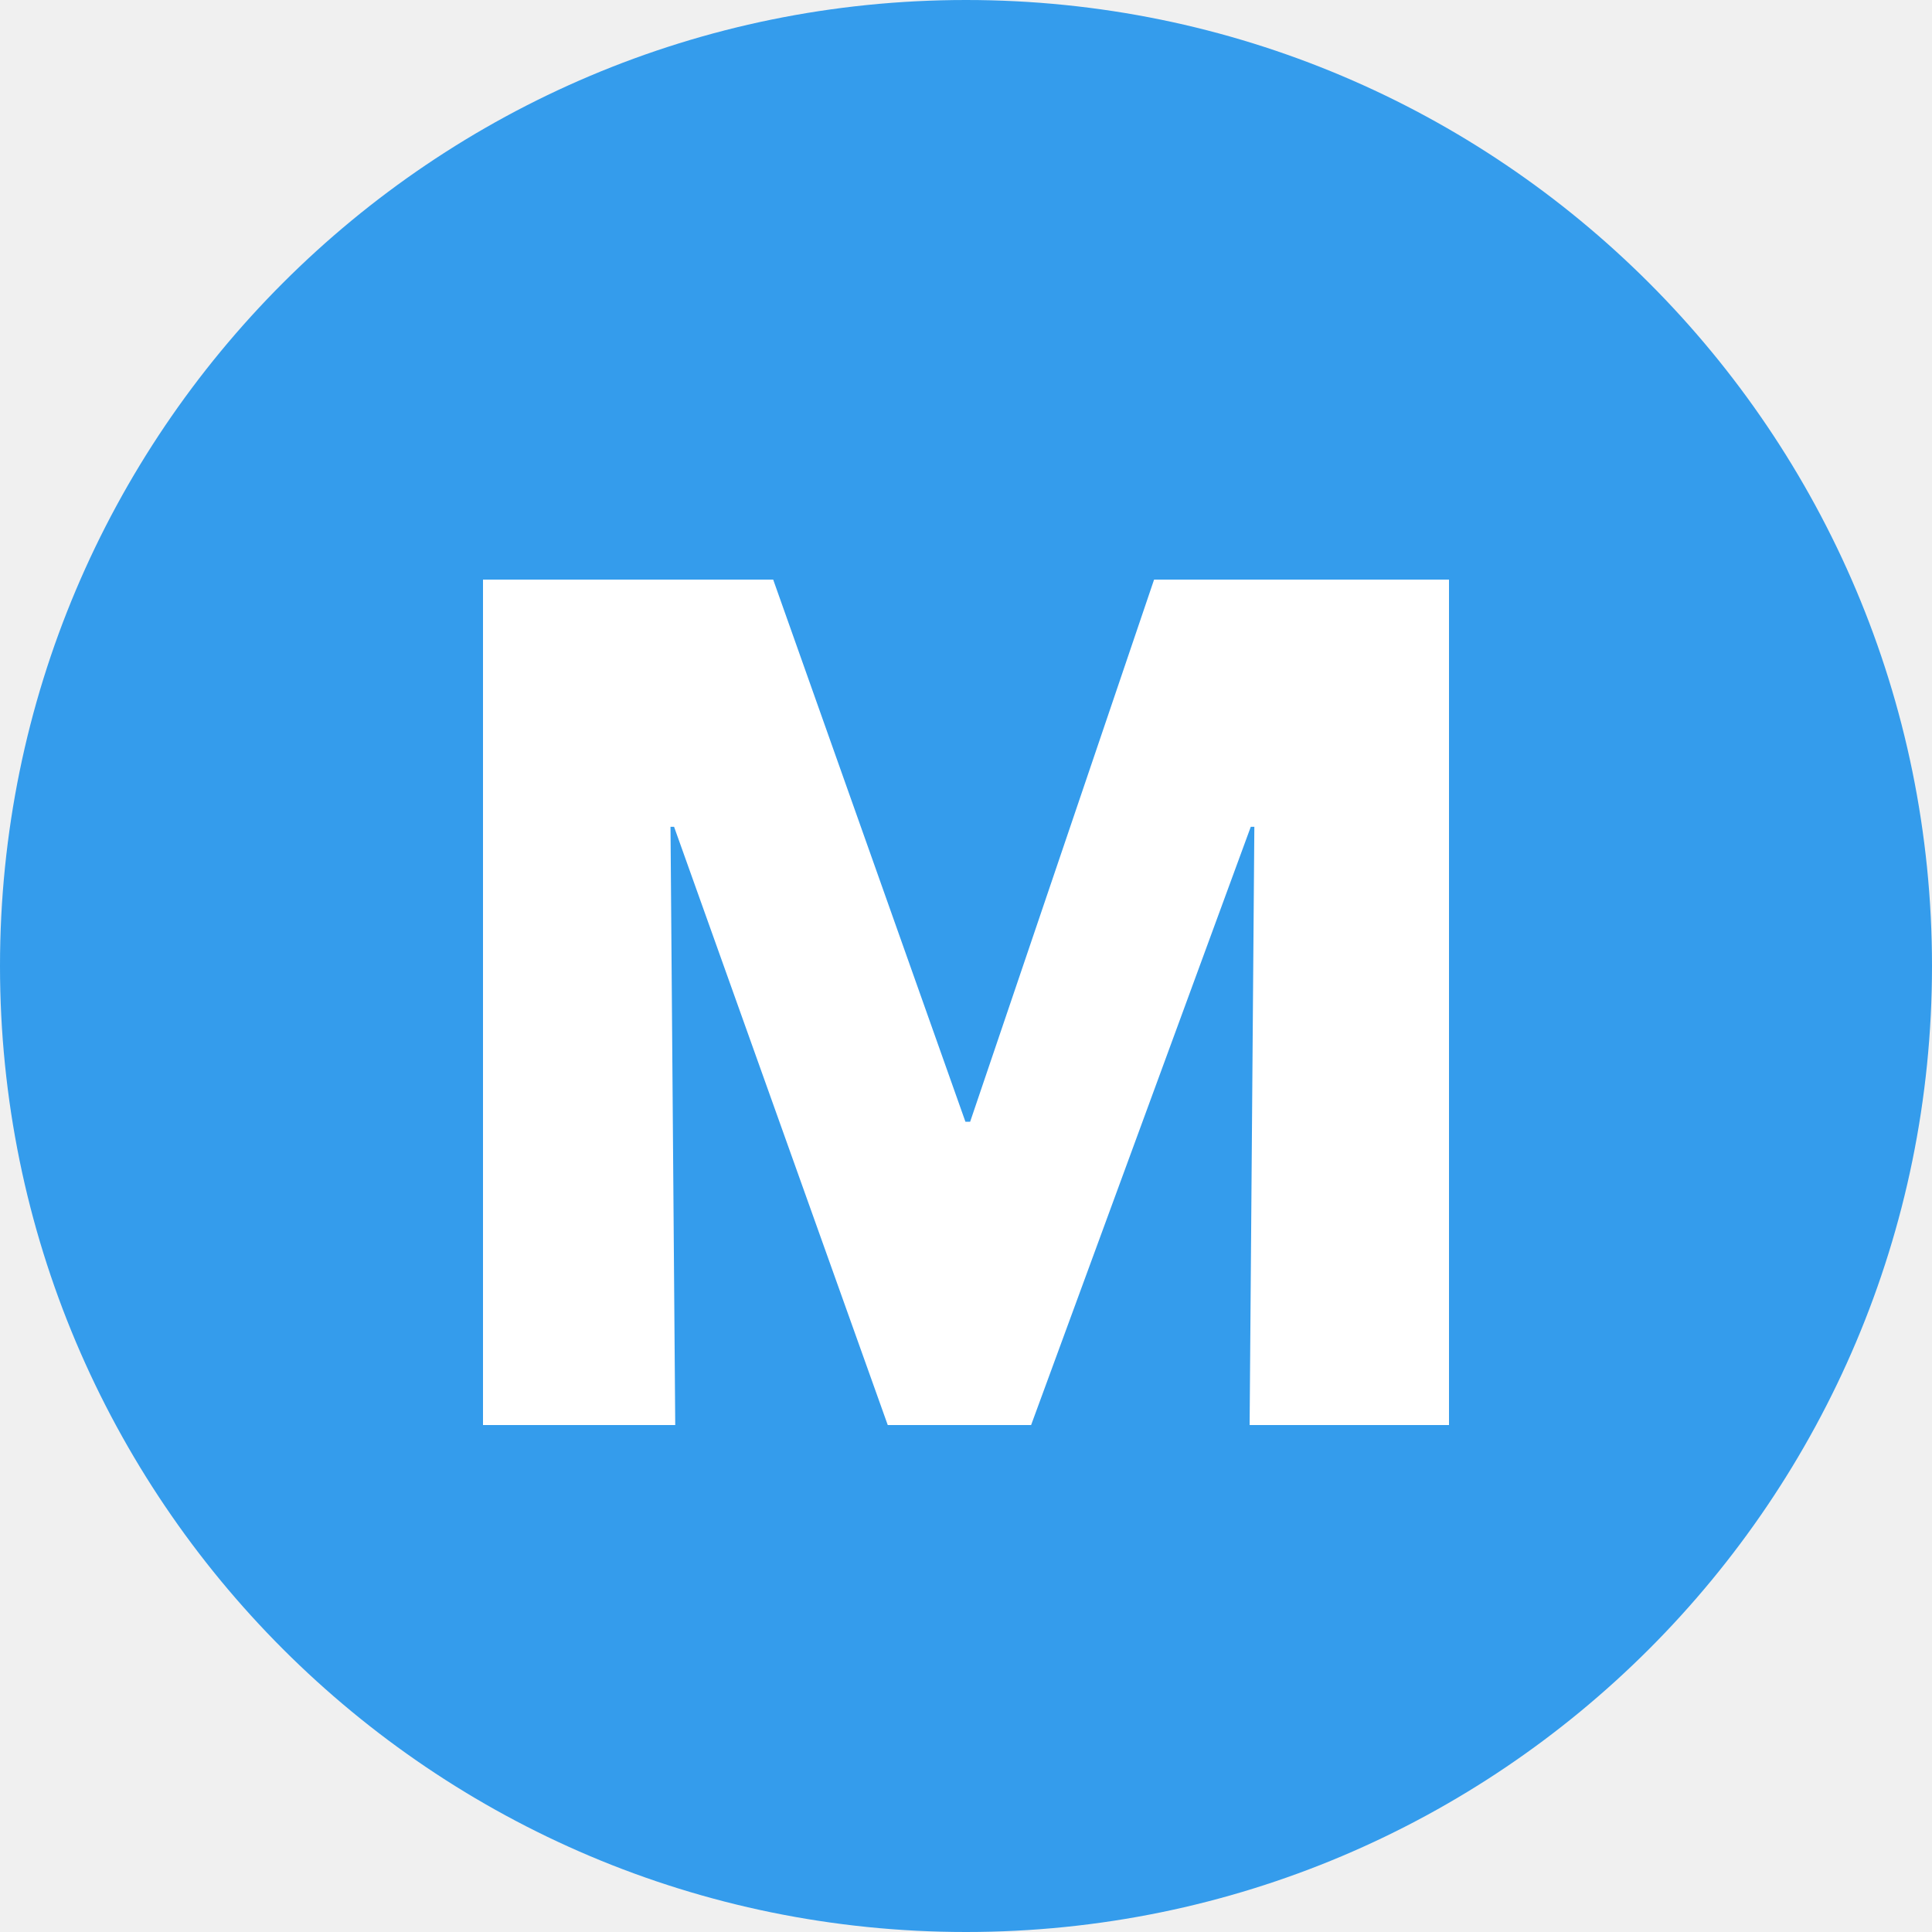
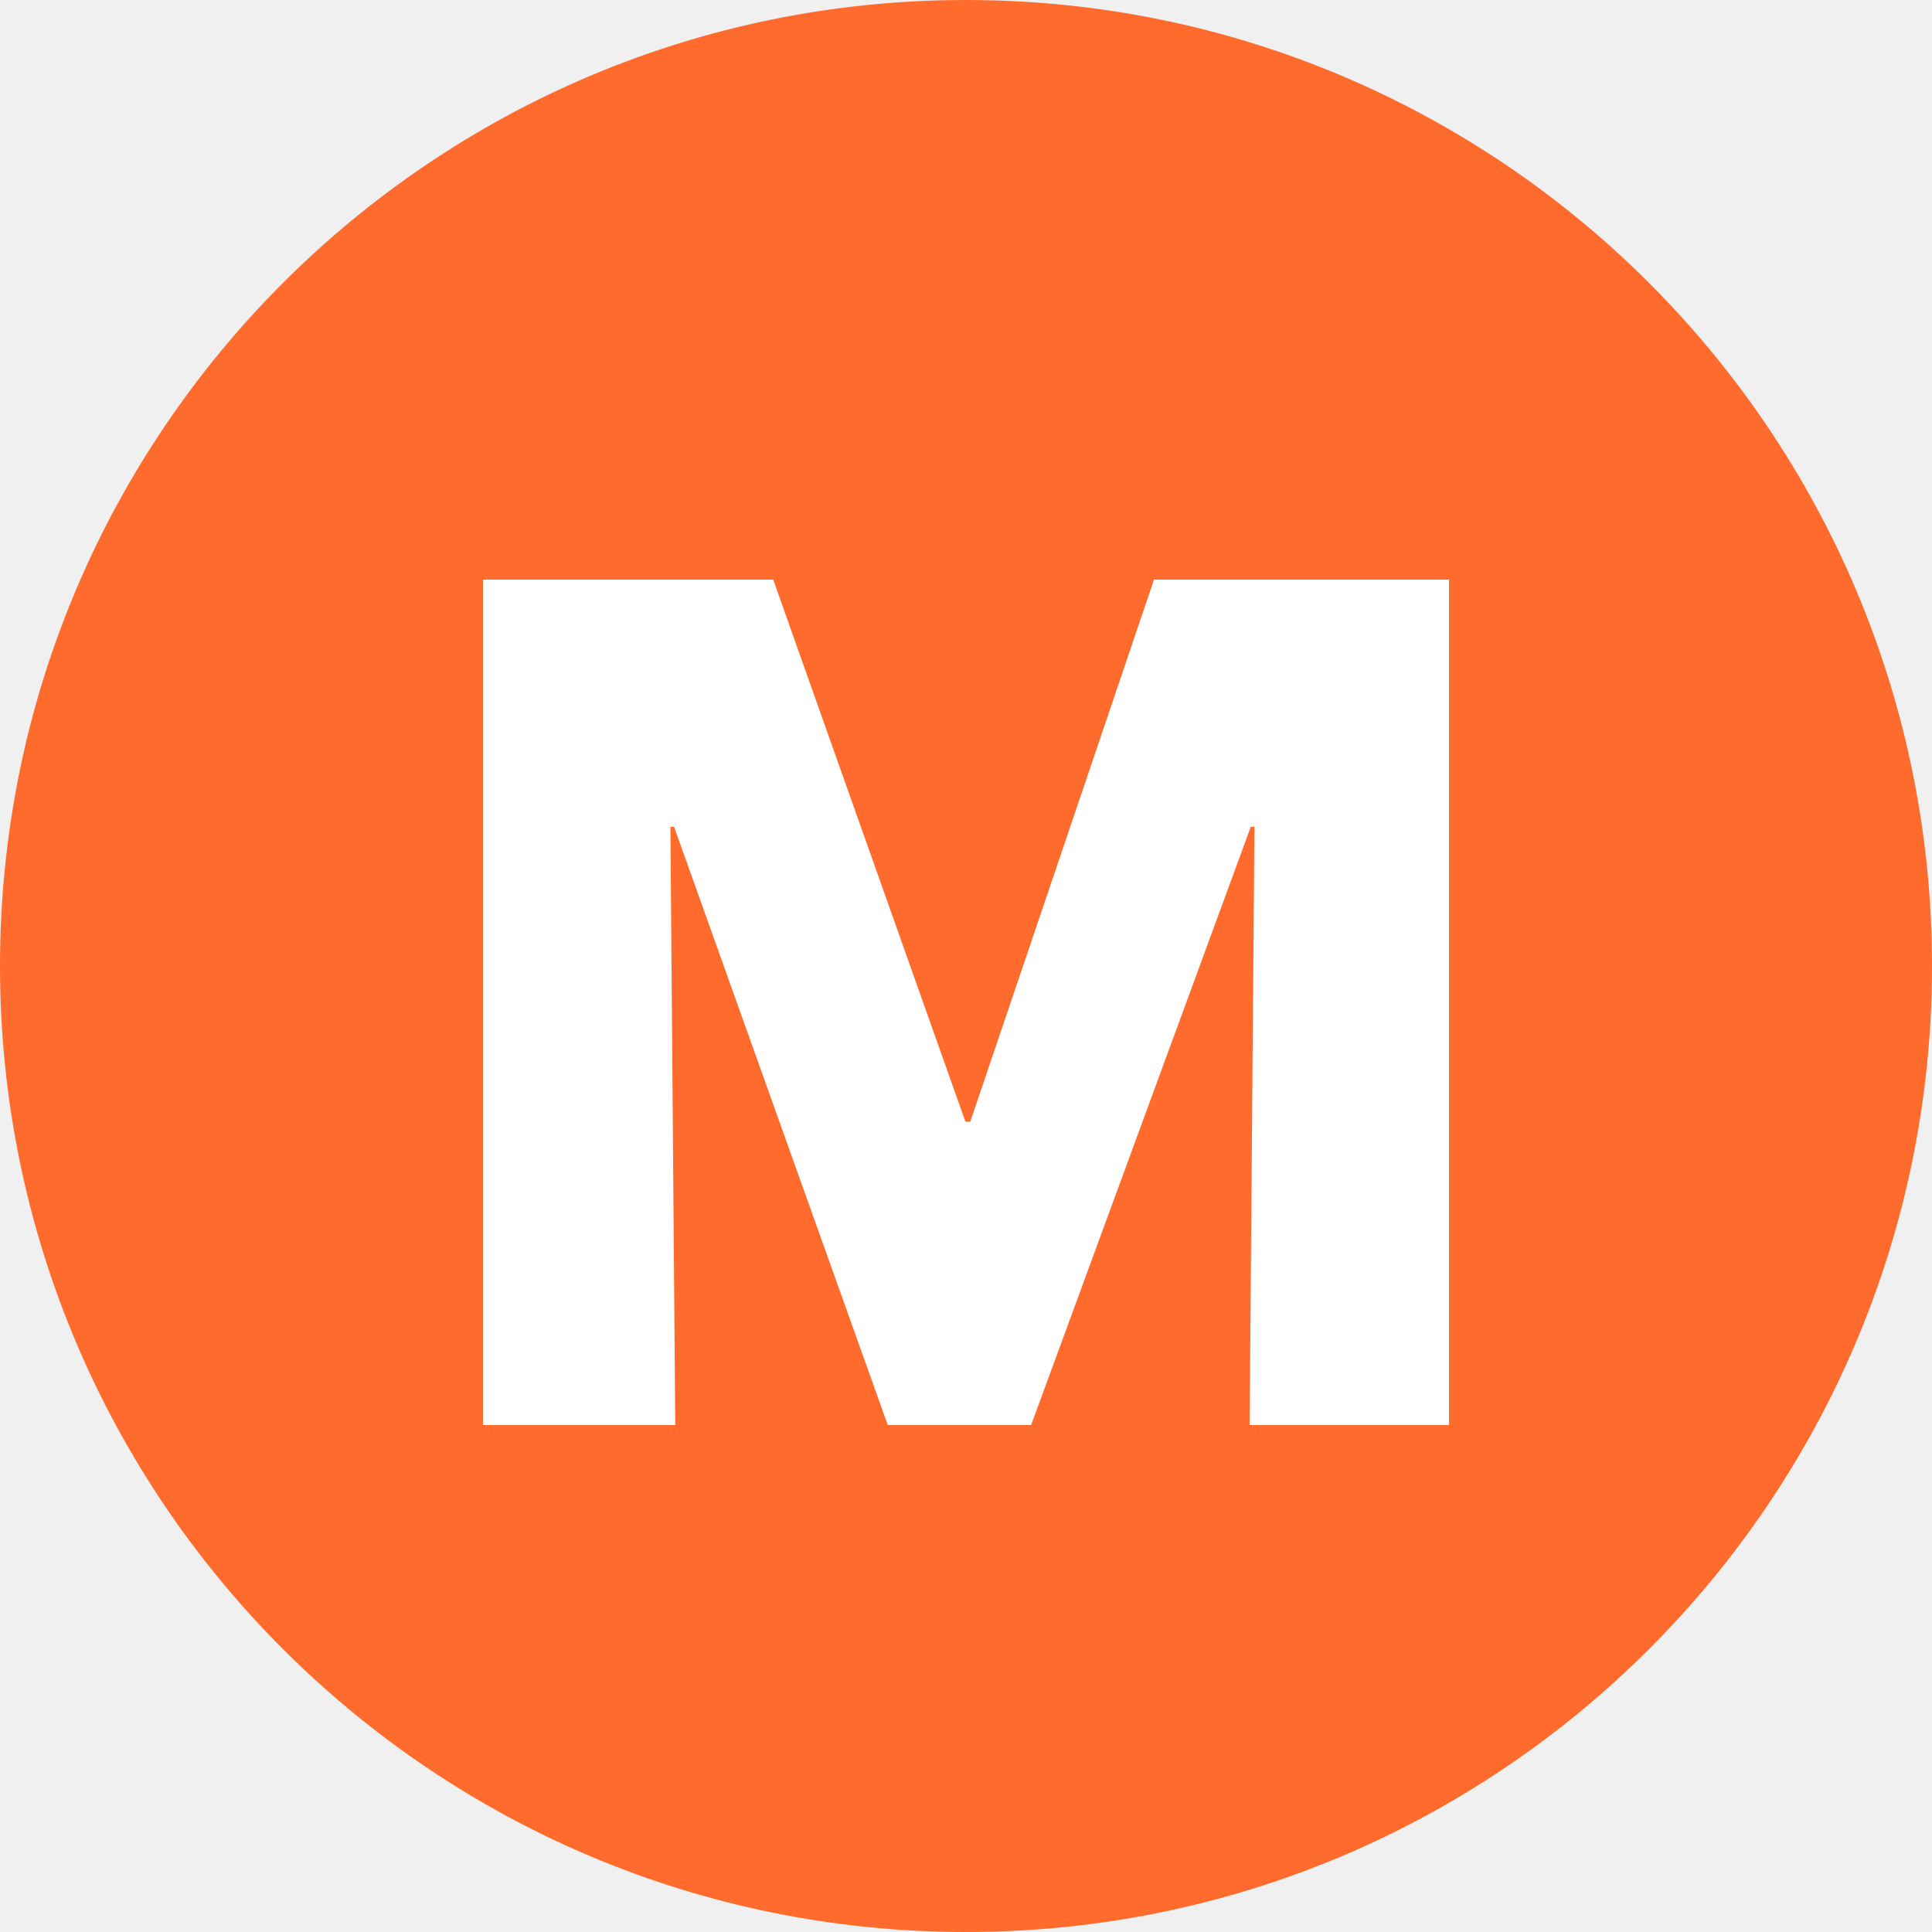
- <svg xmlns="http://www.w3.org/2000/svg" width="20" height="20" viewBox="0 0 20 20" fill="none">
-   <path fill-rule="evenodd" clip-rule="evenodd" d="M10 20C15.523 20 20 15.523 20 10C20 4.477 15.523 0 10 0C4.477 0 0 4.477 0 10C0 15.523 4.477 20 10 20Z" fill="#349CEC" />
-   <path d="M12.936 14.752L12.985 8.559H12.948L10.674 14.752H9.19L6.978 8.559H6.941L6.99 14.752H5V6H8.004L9.994 11.612H10.043L11.947 6H15V14.752H12.936Z" fill="white" />
+ <svg xmlns="http://www.w3.org/2000/svg" width="20" height="20" fill="none">
+   <path fill-rule="evenodd" clip-rule="evenodd" d="M10 20c5.523 0 10-4.477 10-10S15.523 0 10 0 0 4.477 0 10s4.477 10 10 10z" fill="#FF6B2C" />
+   <path d="M12.936 14.752l.05-6.193h-.038l-2.274 6.193H9.19L6.978 8.559H6.94l.05 6.193H5V6h3.004l1.99 5.612h.05L11.946 6H15v8.752h-2.064z" fill="#fff" />
</svg>
